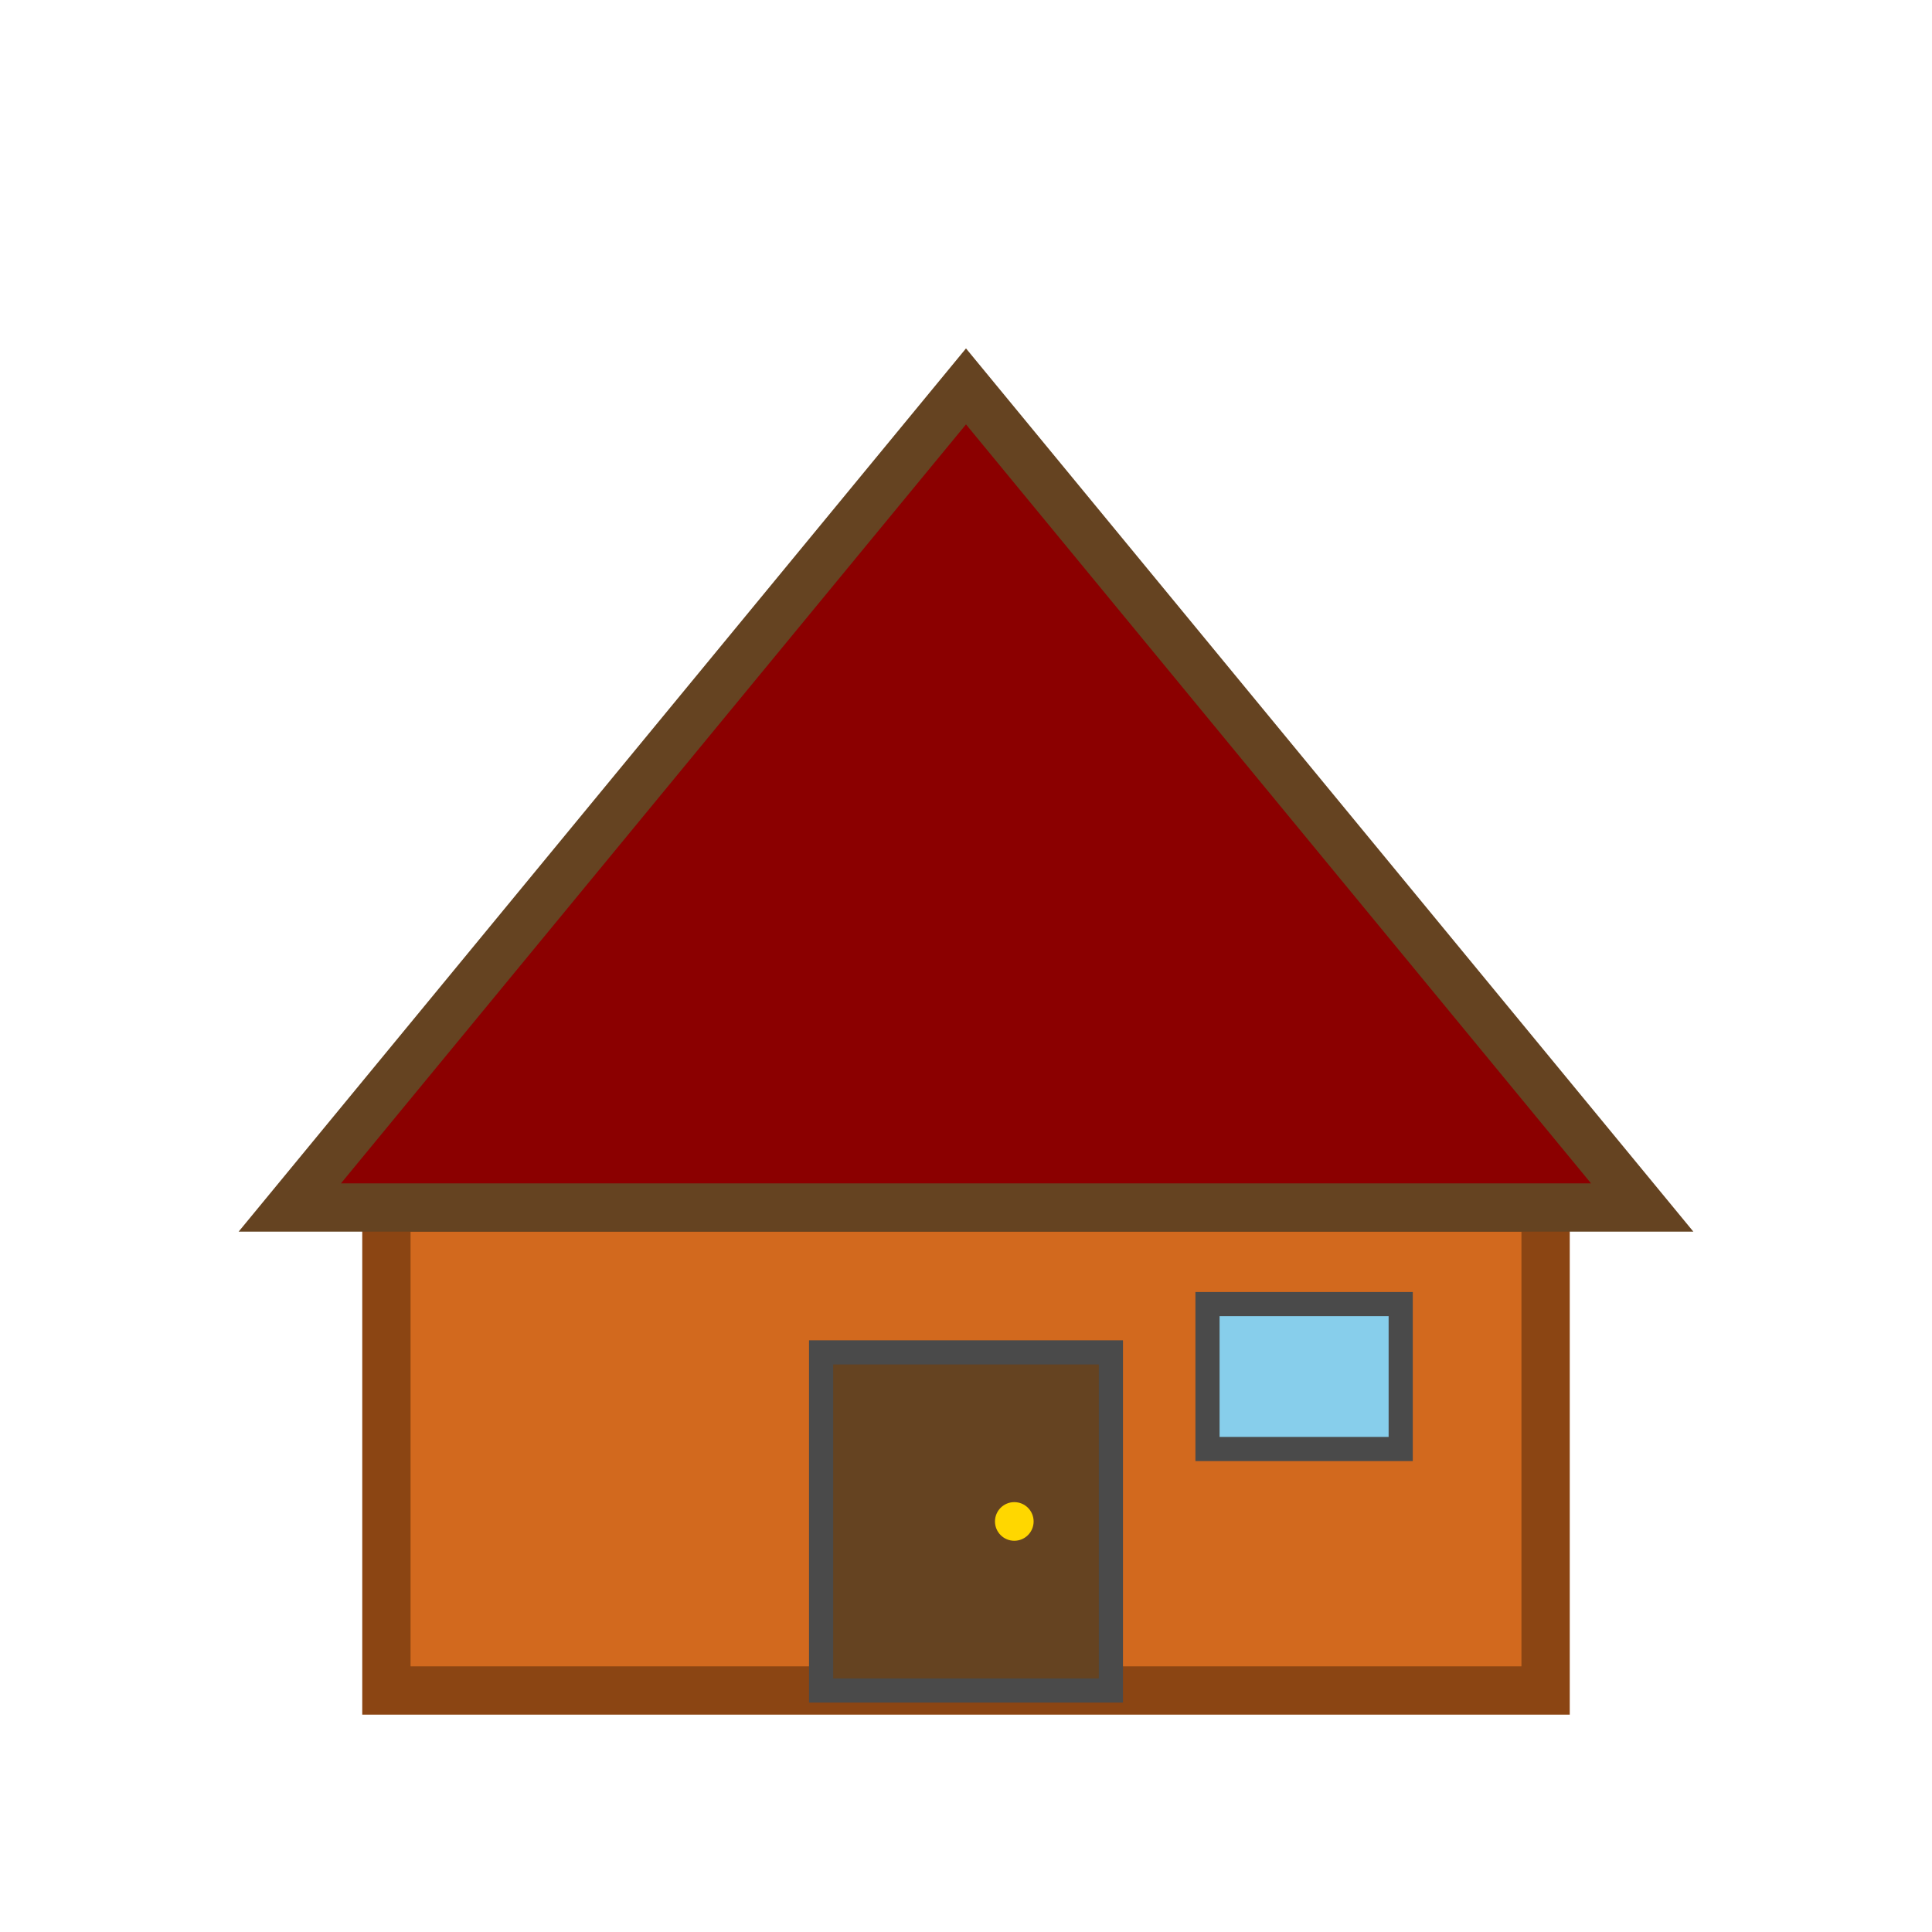
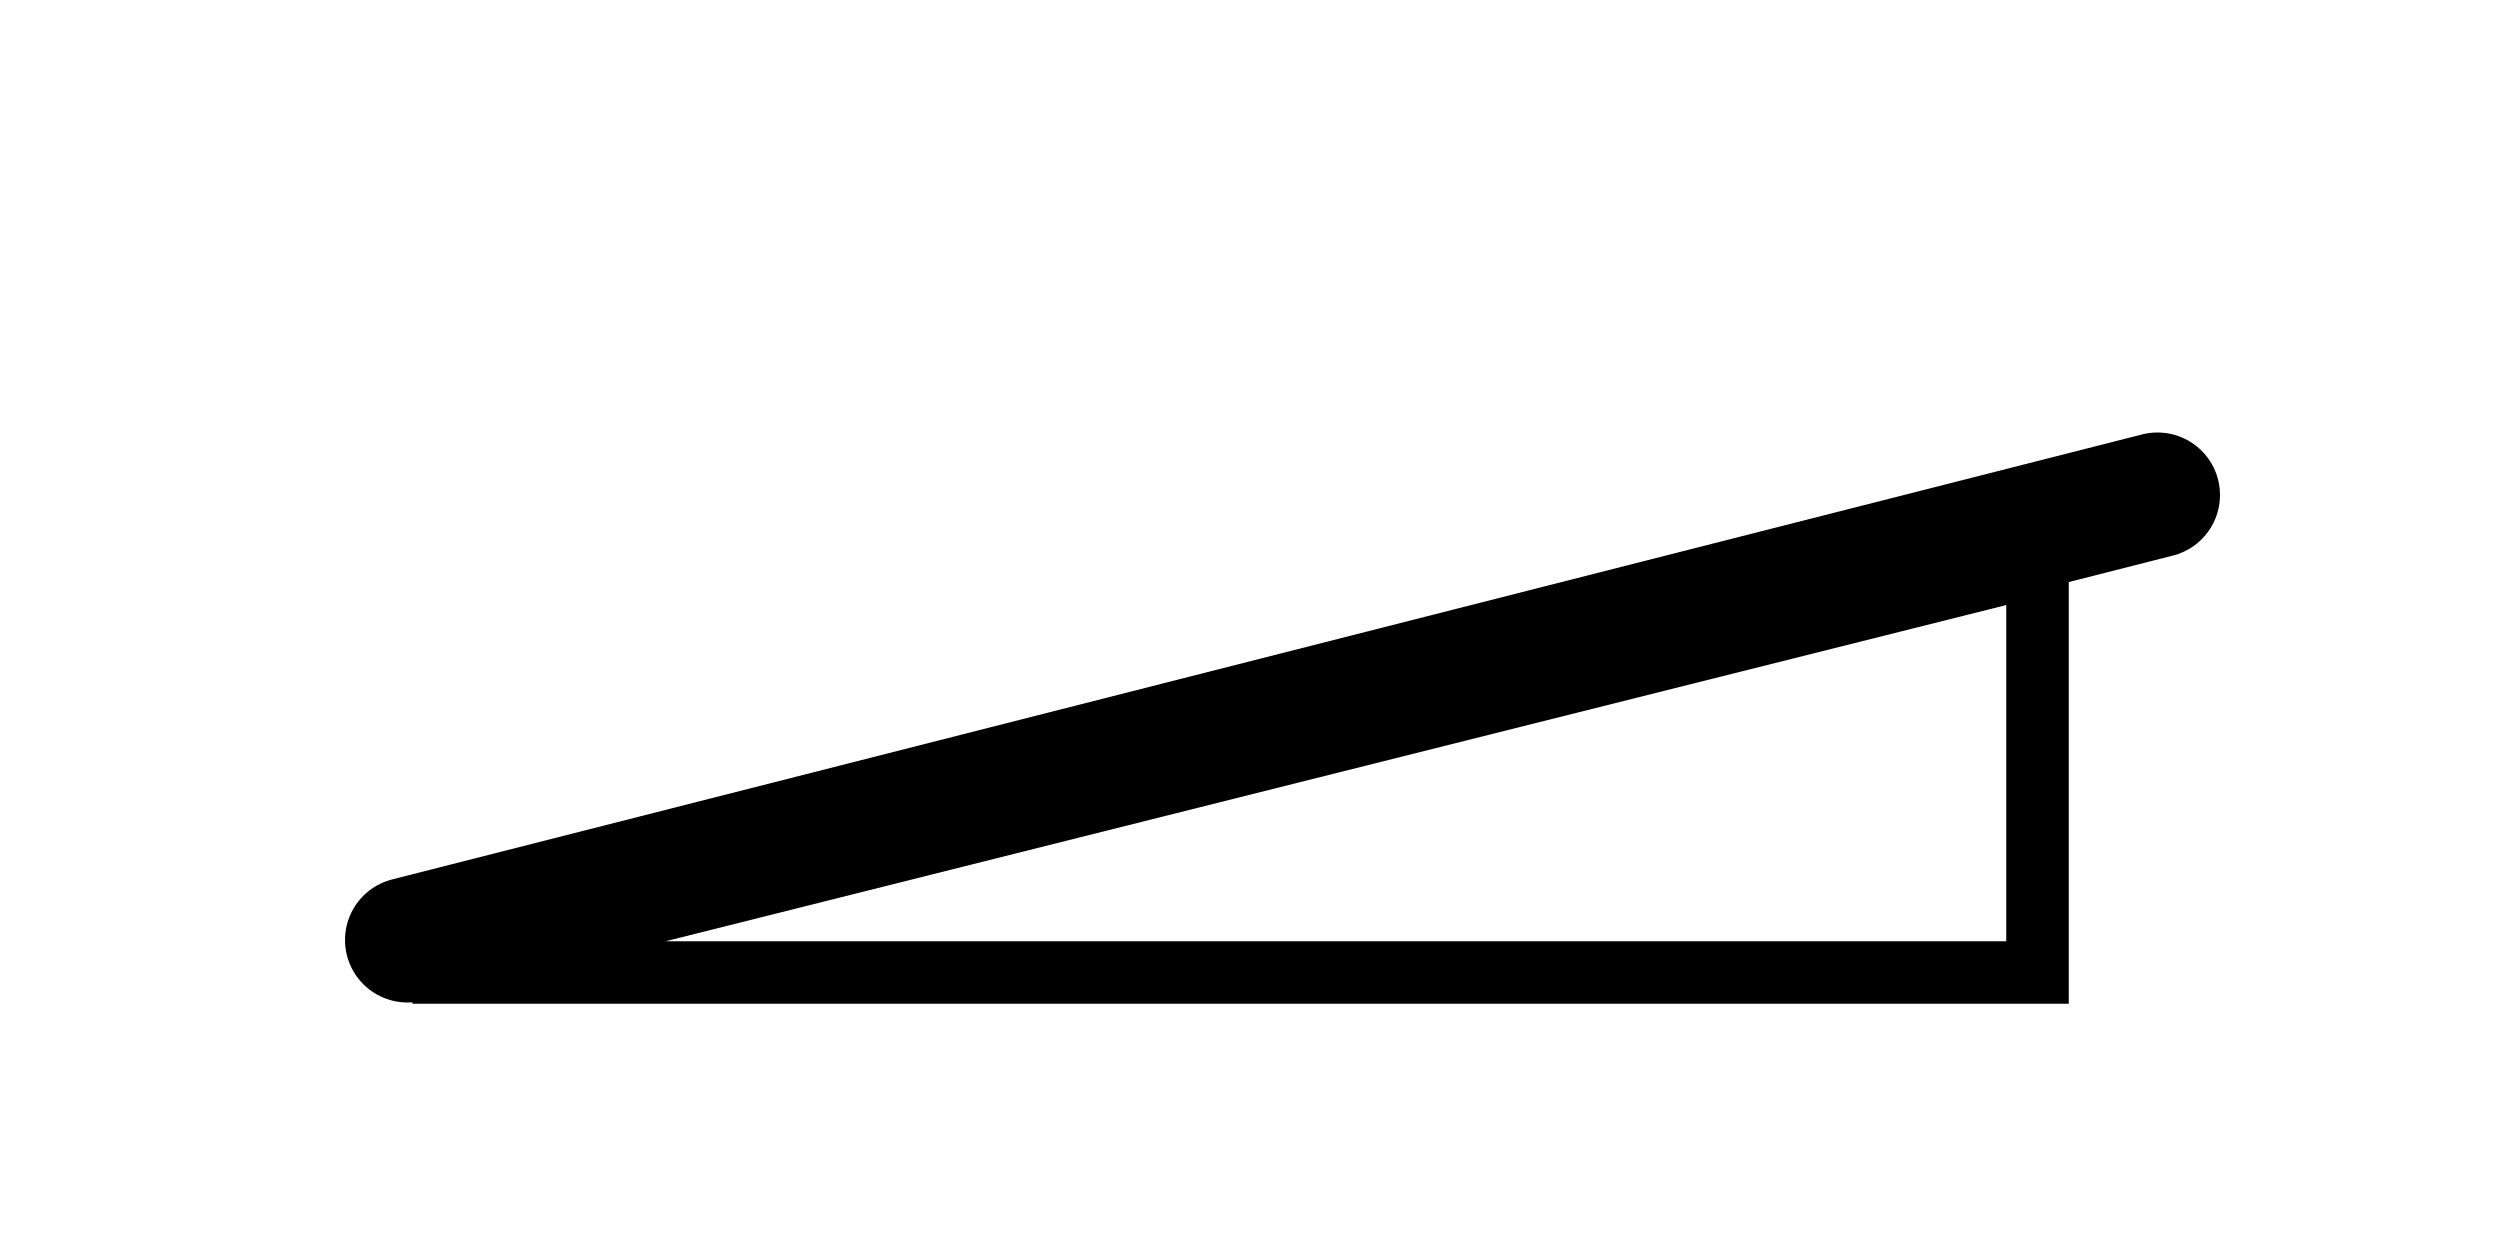
- <svg xmlns="http://www.w3.org/2000/svg" width="40" height="40" viewBox="0 0 40 40">
-   <rect x="8" y="25" width="24" height="10" fill="#D2691E" stroke="#8B4513" stroke-width="1" />
-   <polygon points="6,25 20,8 34,25" fill="#8B0000" stroke="#654321" stroke-width="1" />
-   <rect x="17" y="28" width="6" height="7" fill="#654321" stroke="#4A4A4A" stroke-width="0.5" />
-   <circle cx="21" cy="31.5" r="0.4" fill="#FFD700" />
-   <rect x="25" y="27" width="4" height="3" fill="#87CEEB" stroke="#4A4A4A" stroke-width="0.5" />
+ <svg xmlns="http://www.w3.org/2000/svg" width="1000" height="500" viewBox="0 0 1000 500" fill="none">
+   <path d="M163 376L863 198" stroke="black" stroke-width="50" stroke-linecap="round" />
+   <path d="M815 389H165L815 226V389Z" stroke="black" stroke-width="25" />
</svg>
